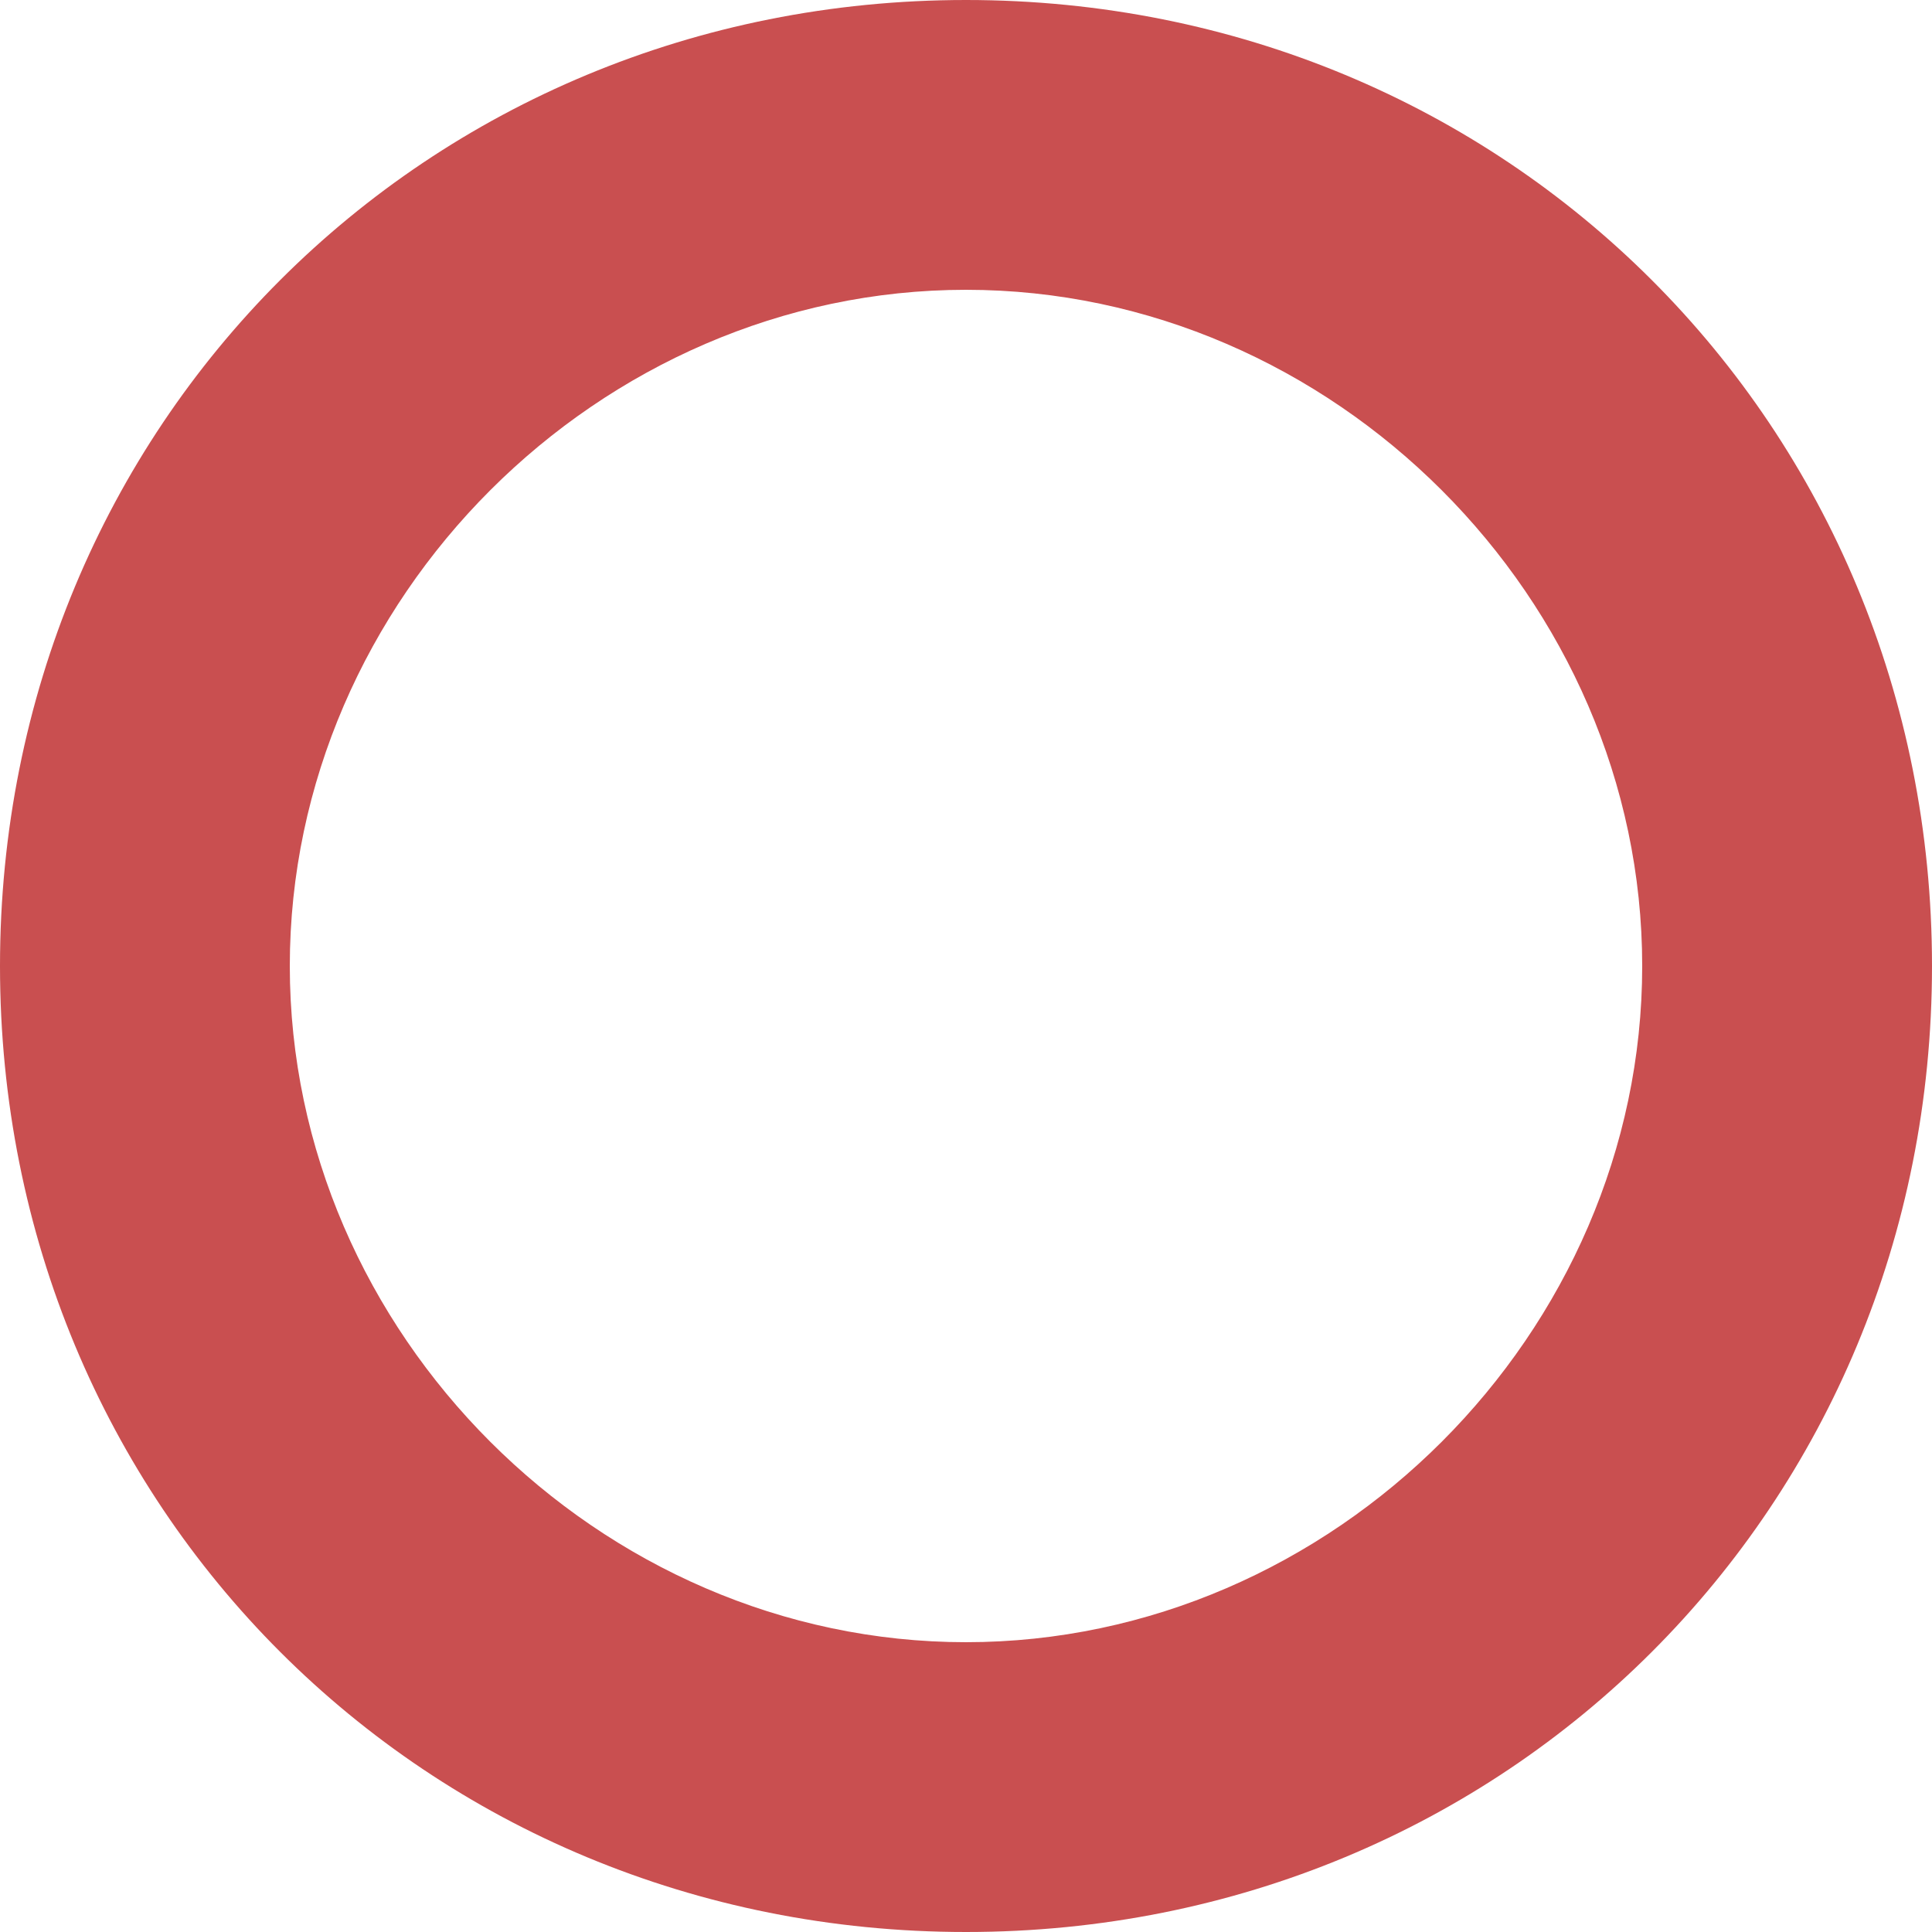
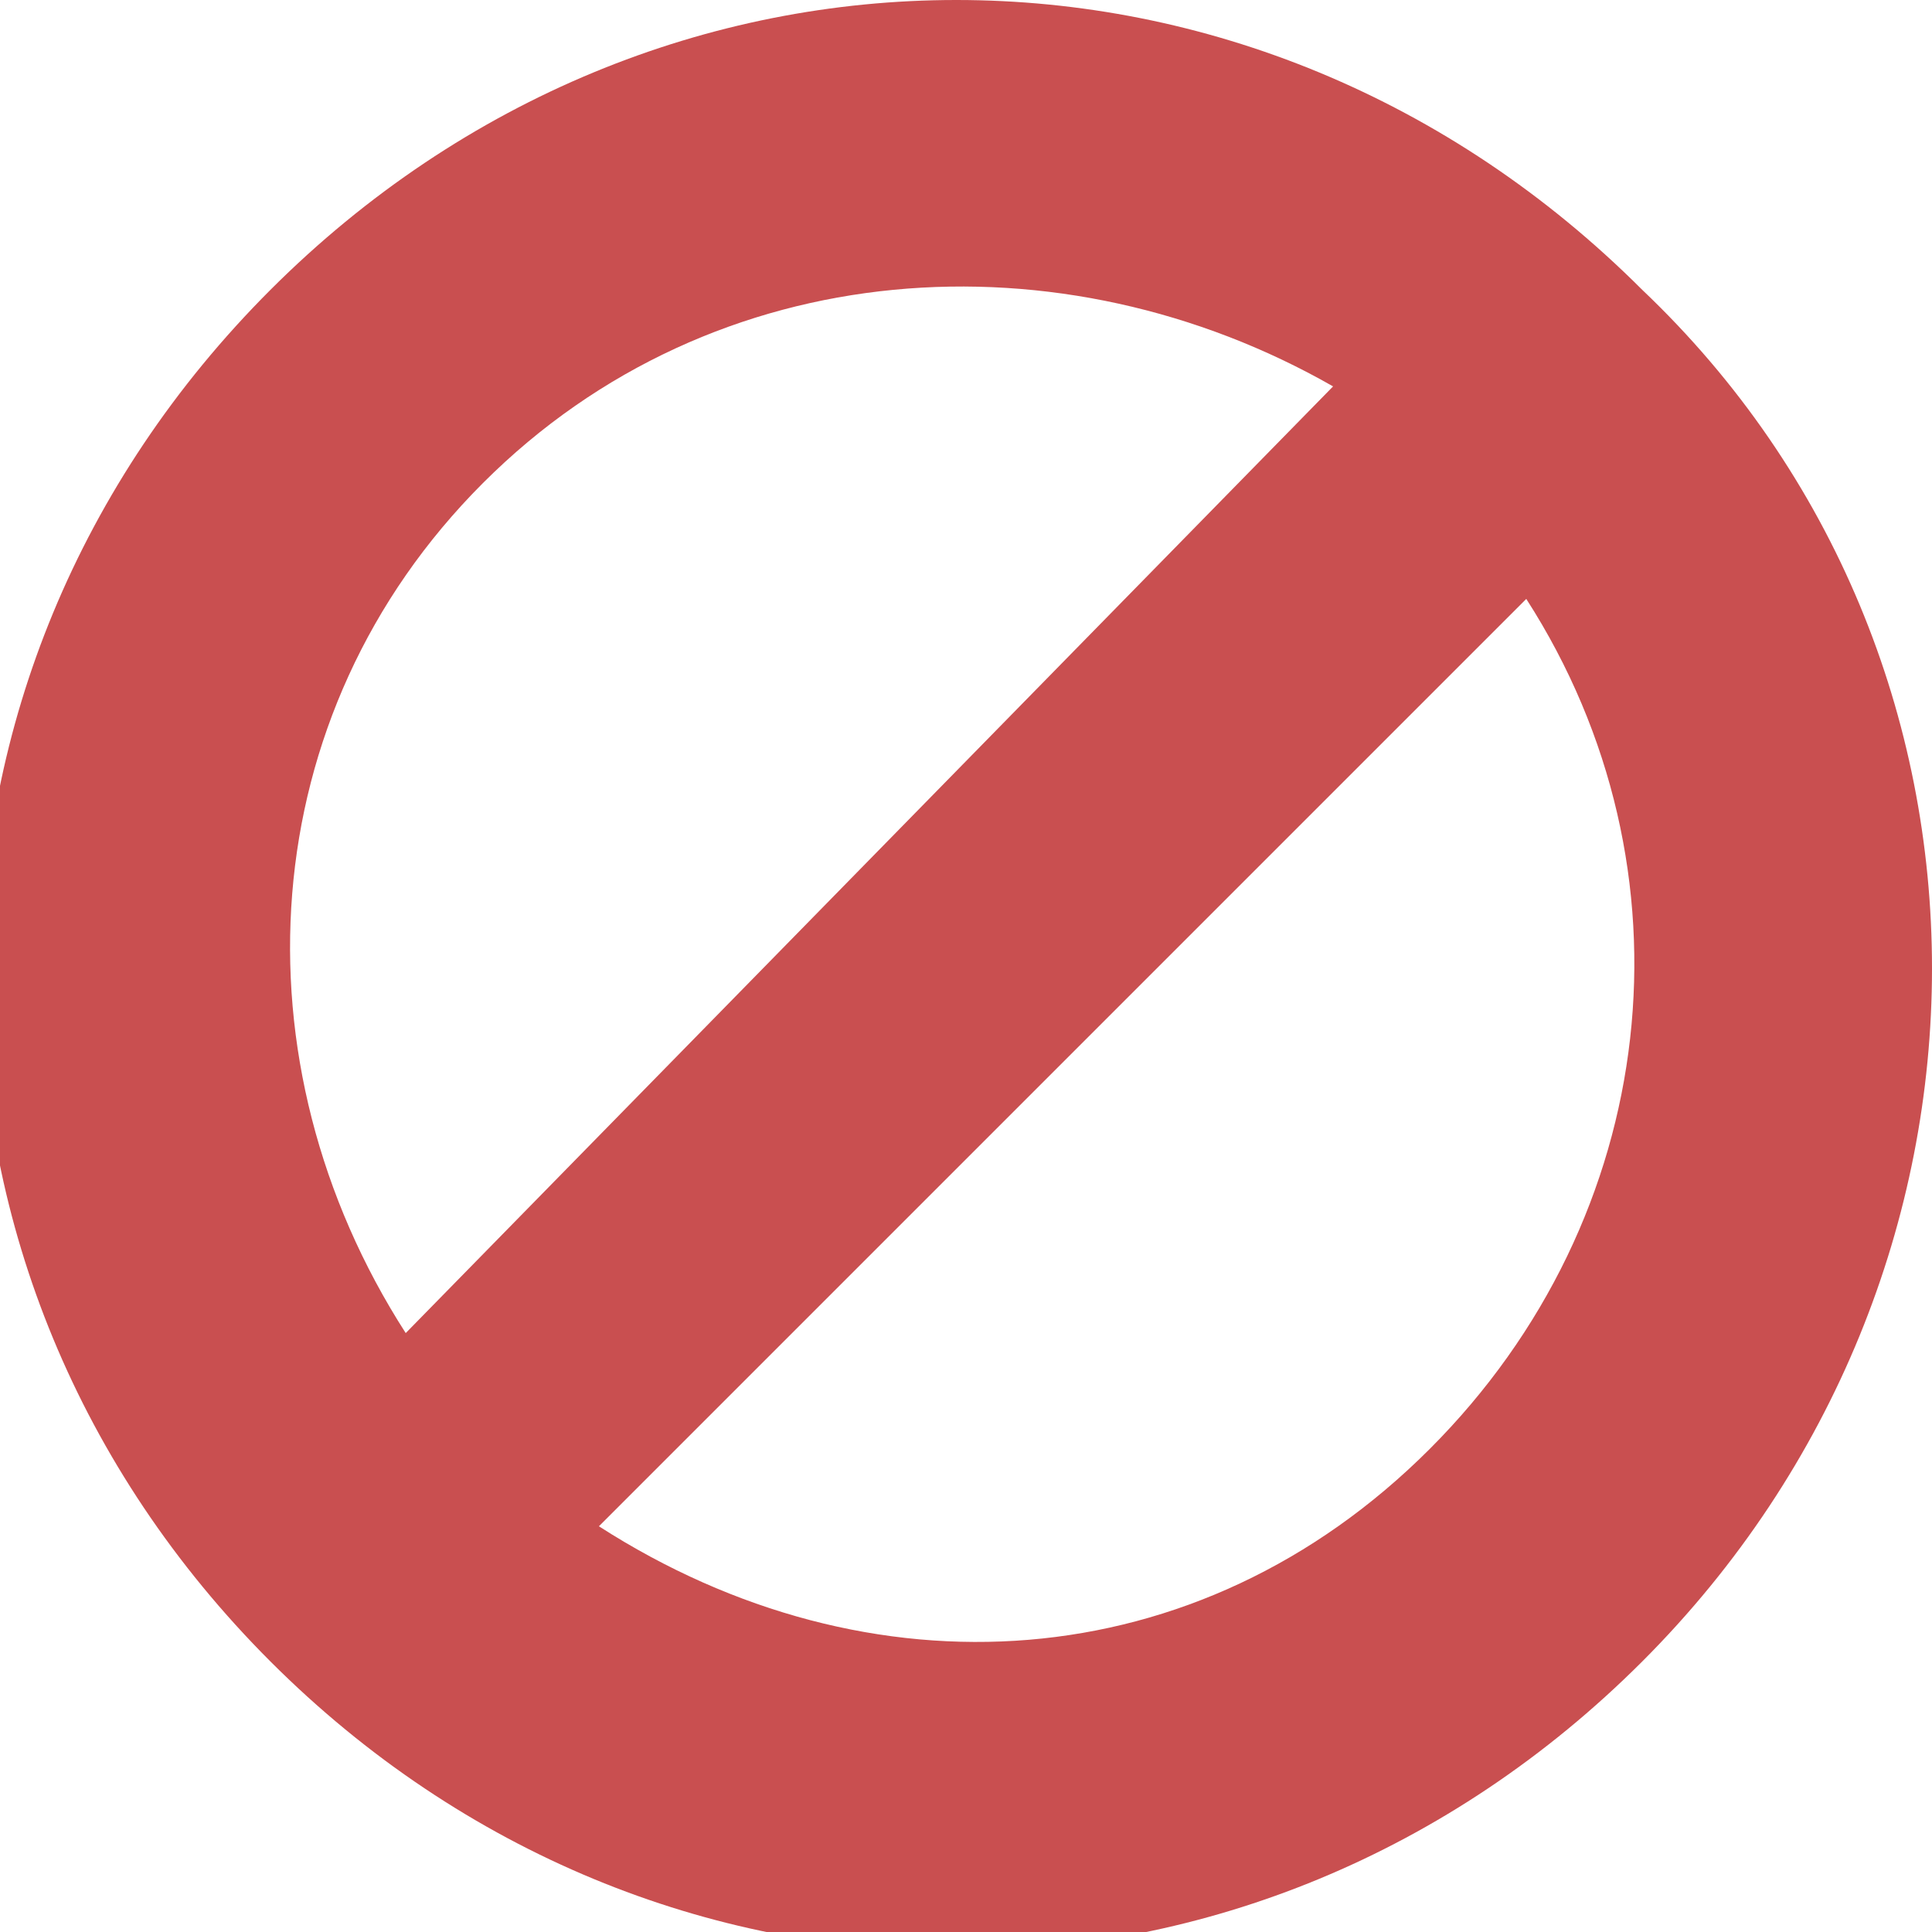
<svg xmlns="http://www.w3.org/2000/svg" version="1.1" id="Layer_1" x="0px" y="0px" viewBox="0 0 10 10" enable-background="new 0 0 10 10" xml:space="preserve">
-   <g>
-     <path fill="#C94F50" d="M5,1.5c1.9,0,3.5,1.6,3.5,3.5S6.9,8.5,5,8.5C3.1,8.5,1.5,6.9,1.5,5S3.1,1.5,5,1.5 M5,0C2.2,0,0,2.2,0,5   s2.2,5,5,5c2.8,0,5-2.2,5-5S7.8,0,5,0z" />
-   </g>
+   <path fill="#C94F50" d="M8.5,1.5c-2-2-5.1-2-7.1,0s-2,5.1,0,7.1s5.1,2,7.1,0S10.5,3.4,8.5,1.5z M2.5,2.5c1.2-1.2,3-1.3,4.4-0.5  L2.1,6.9C1.2,5.5,1.3,3.7,2.5,2.5z M3.1,7.9l4.8-4.8c0.9,1.4,0.7,3.2-0.5,4.4S4.5,8.8,3.1,7.9z" />
</svg>
